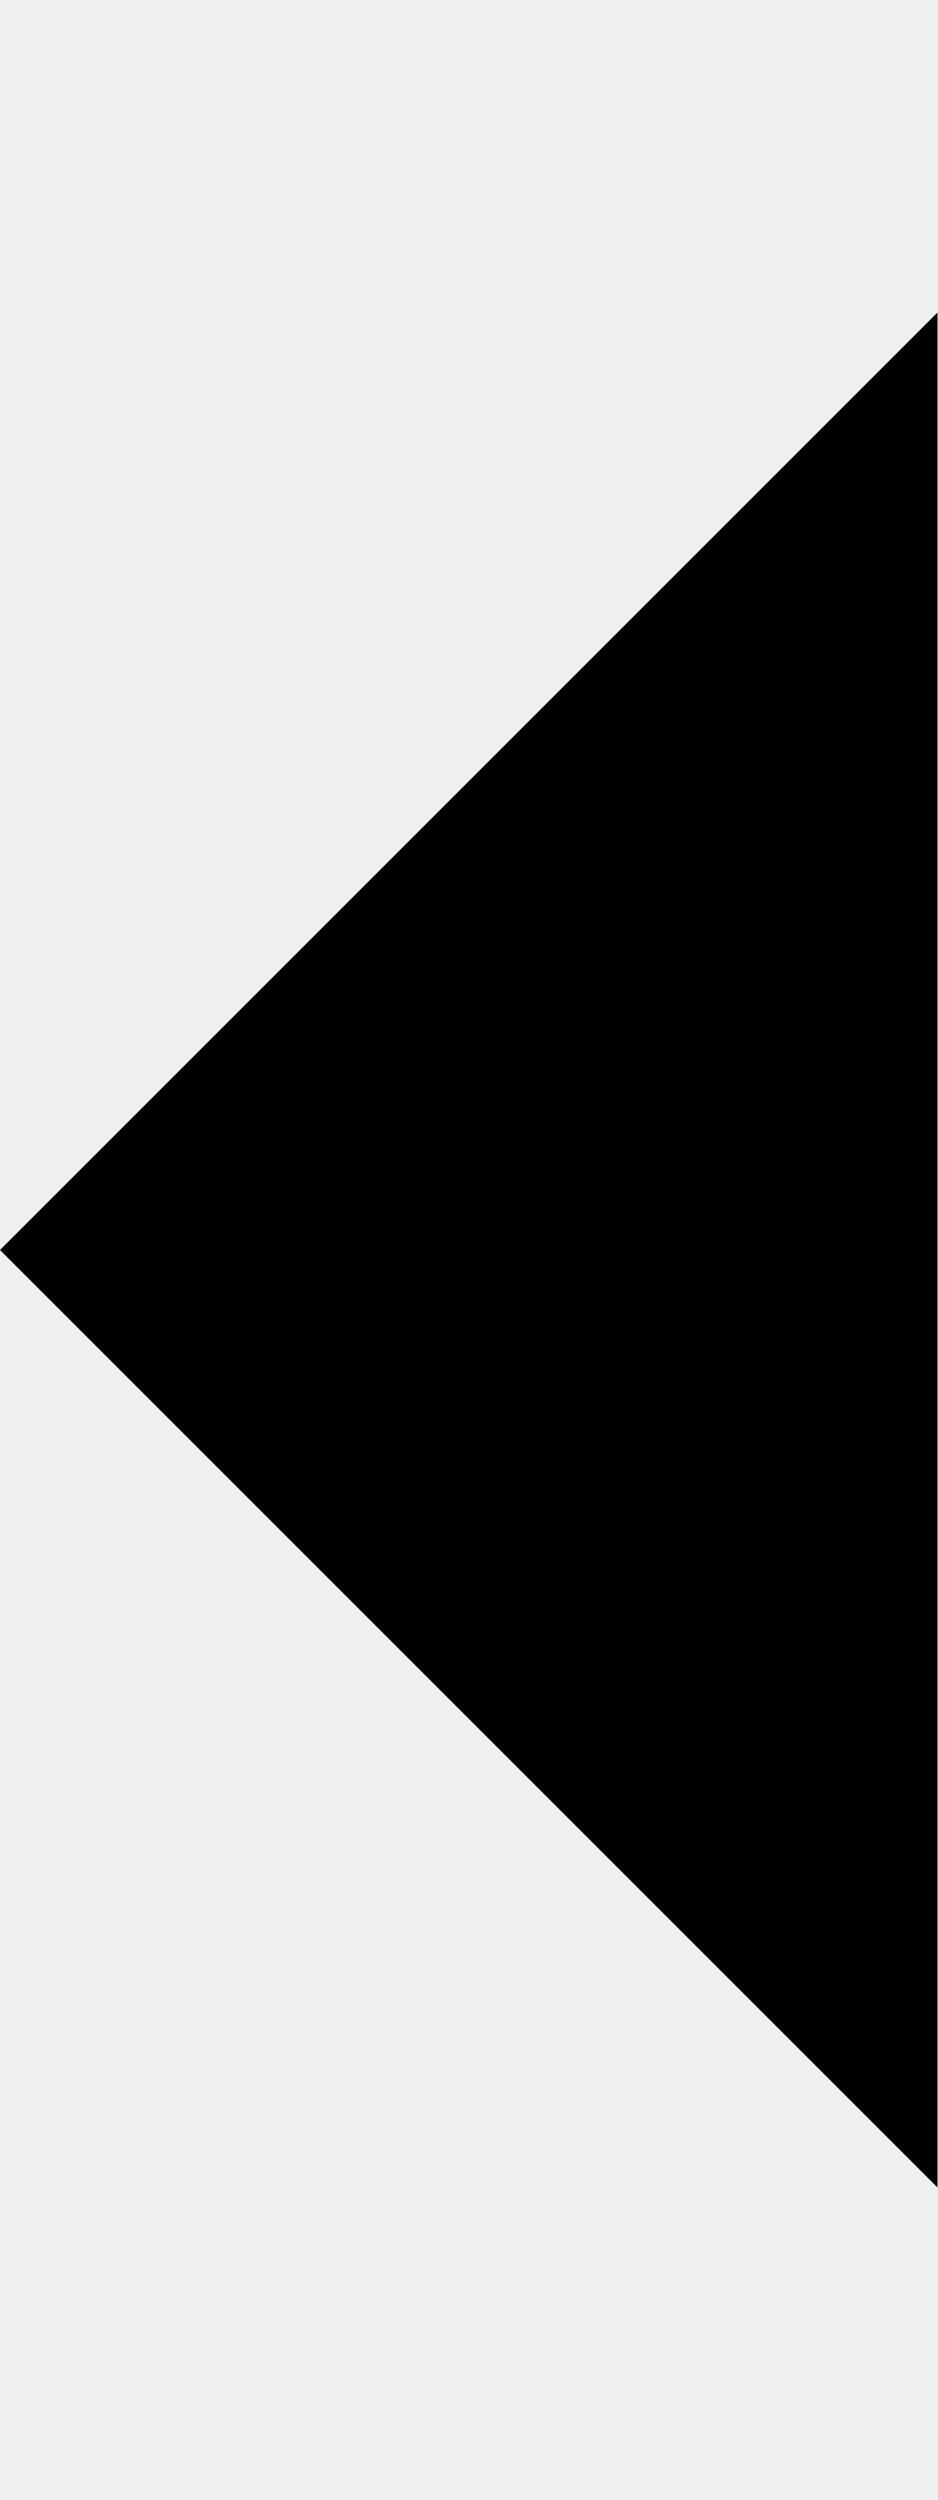
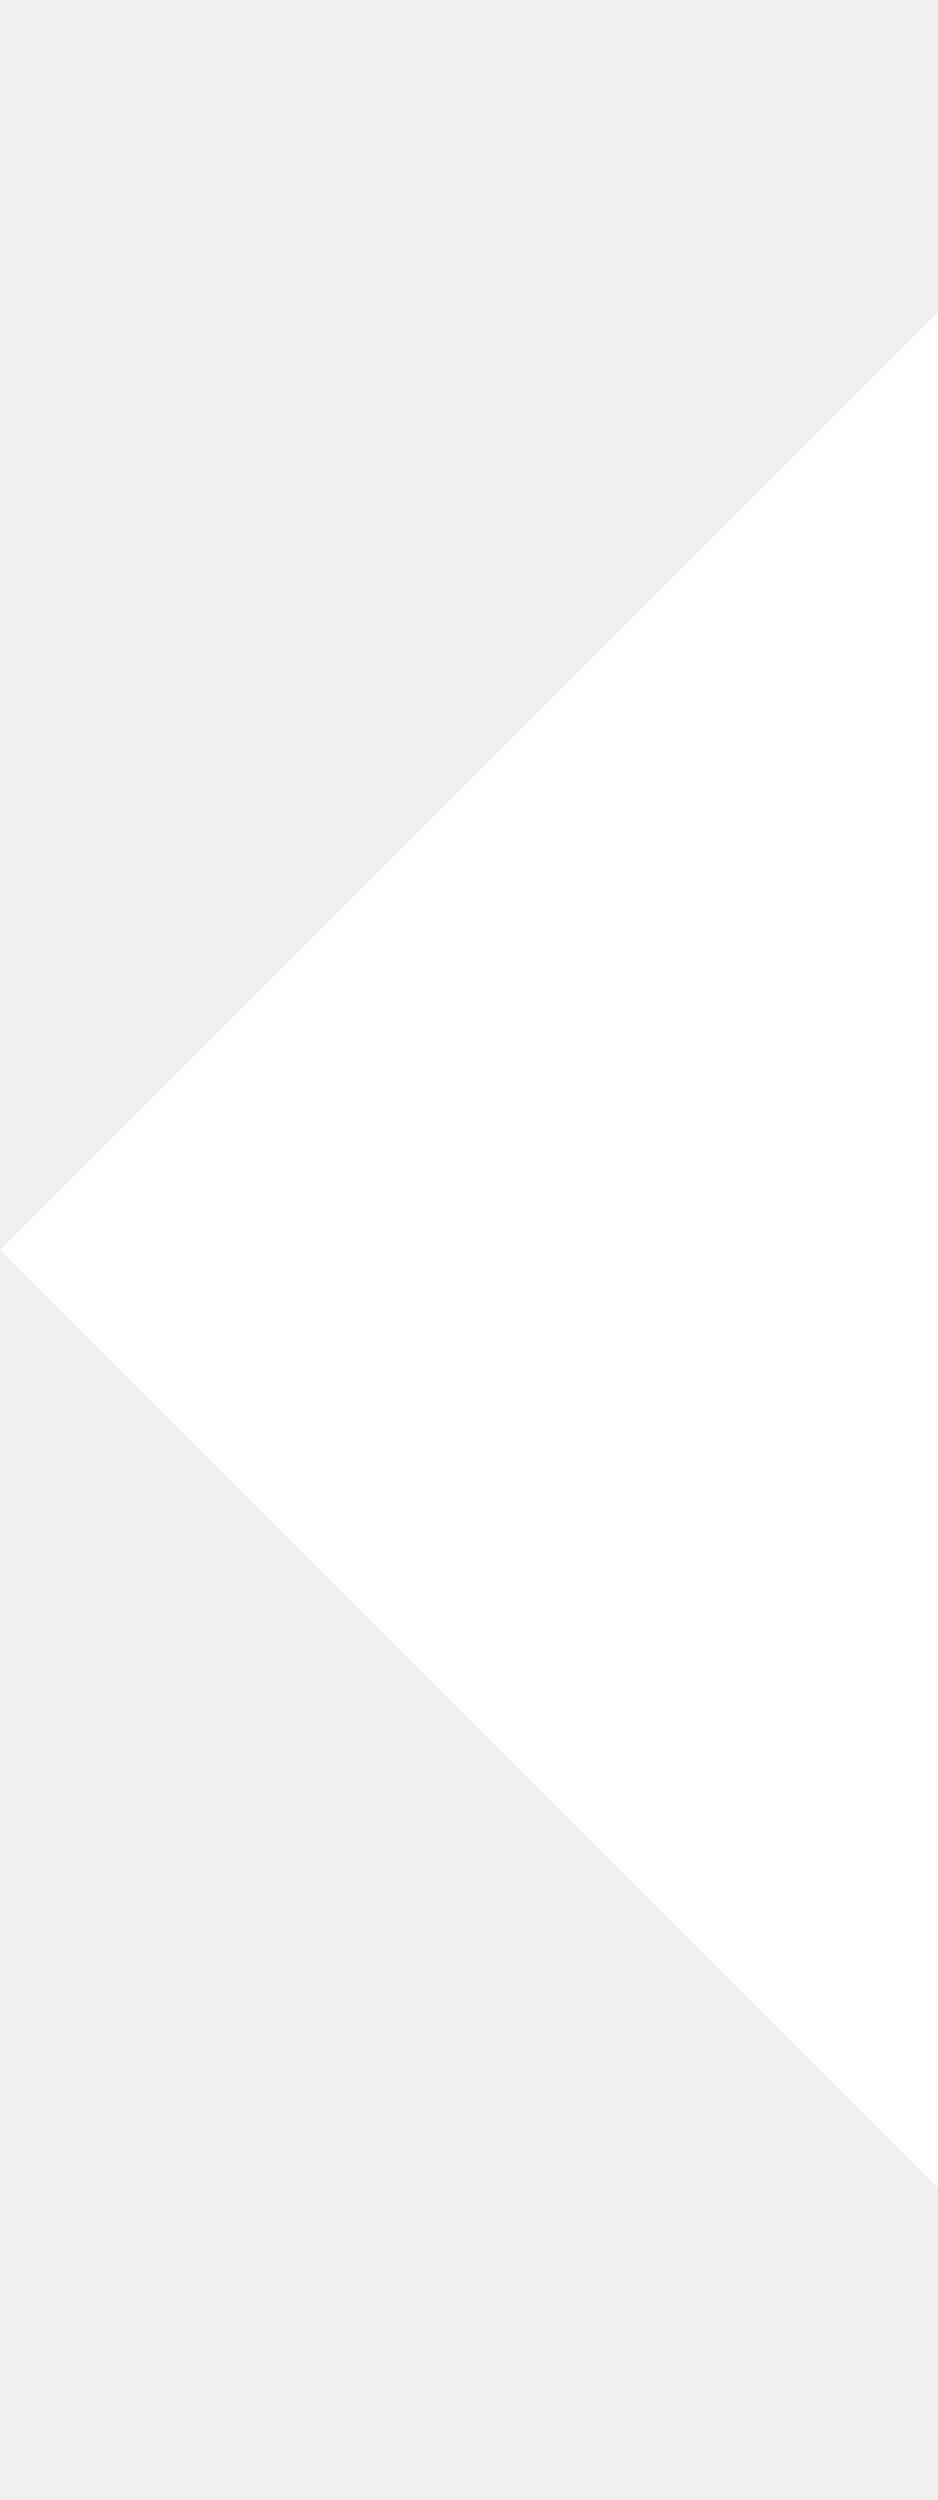
<svg xmlns="http://www.w3.org/2000/svg" width="6px" height="16px" viewBox="0 0 6 16" version="1.1">
  <defs />
-   <g id="Octicons" stroke="none" stroke-width="1" fill="none" fill-rule="evenodd">
-     <g id="triangle-left" fill="#000000">
+   <g id="Octicons" stroke="none" stroke-width="1" fill="#fff" fill-rule="evenodd">
+     <g id="triangle-left" fill="#fff">
      <polygon id="Shape" points="6 2 0 8 6 14" />
    </g>
  </g>
</svg>
